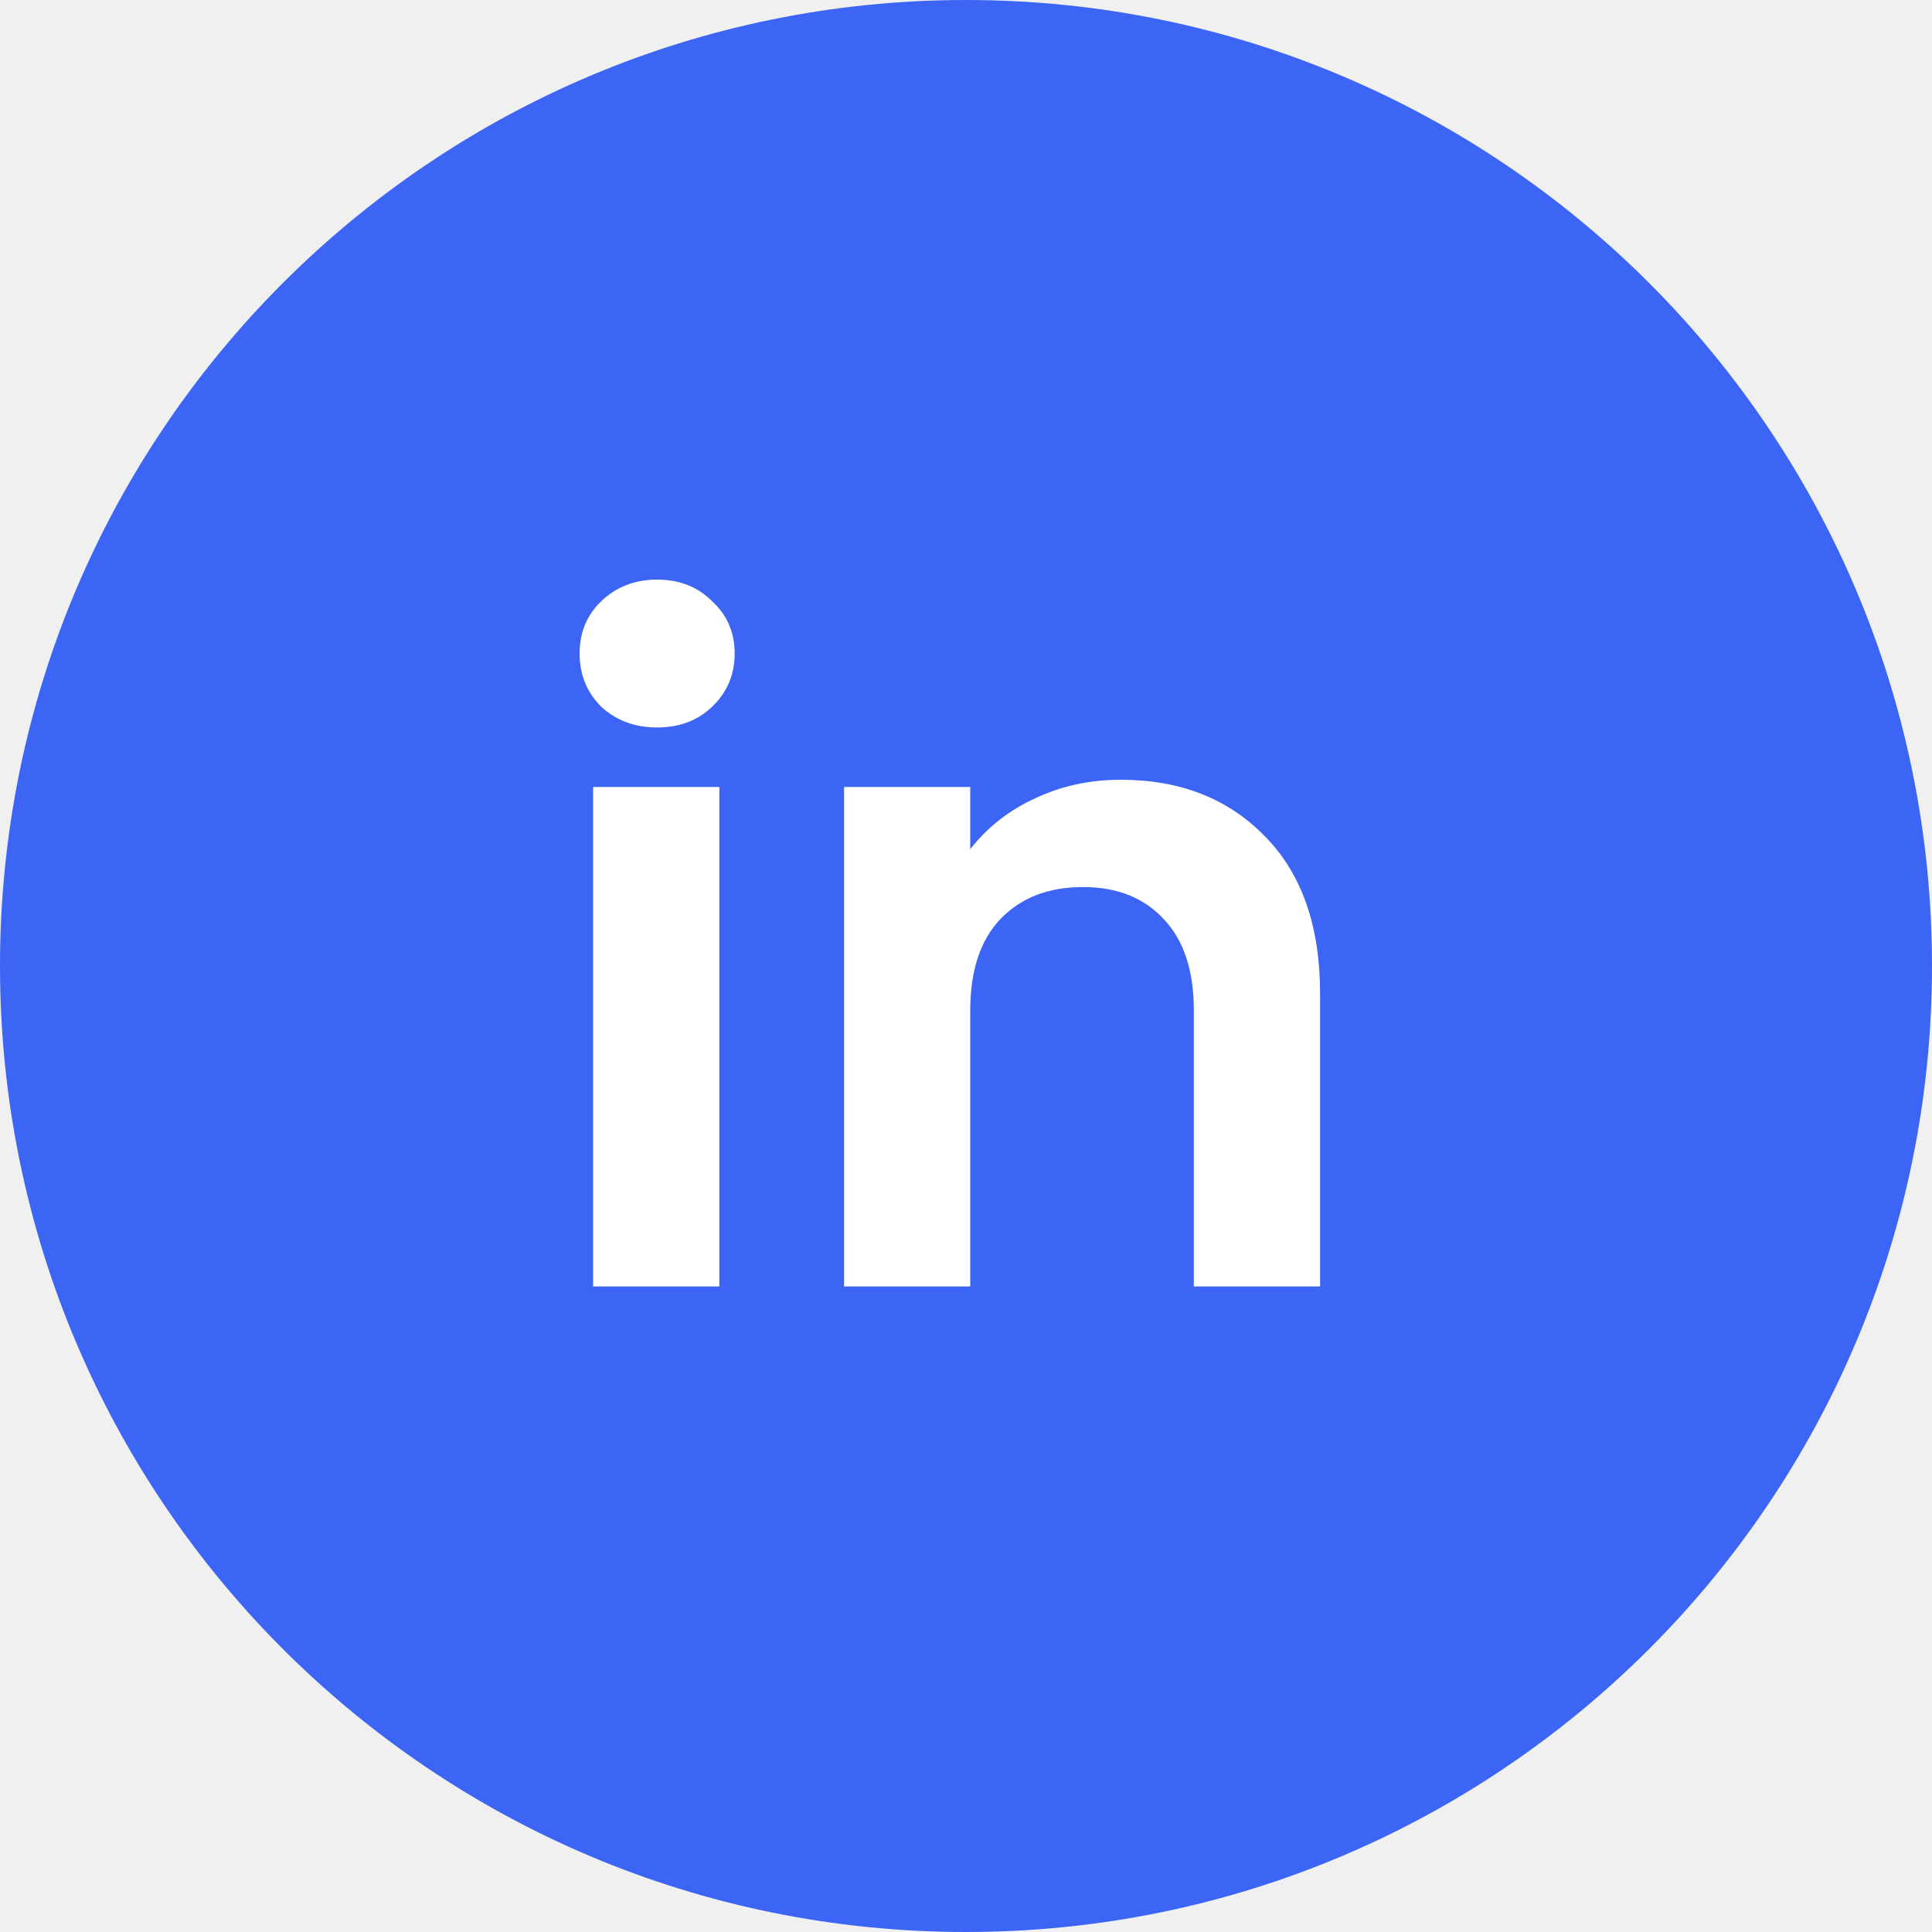
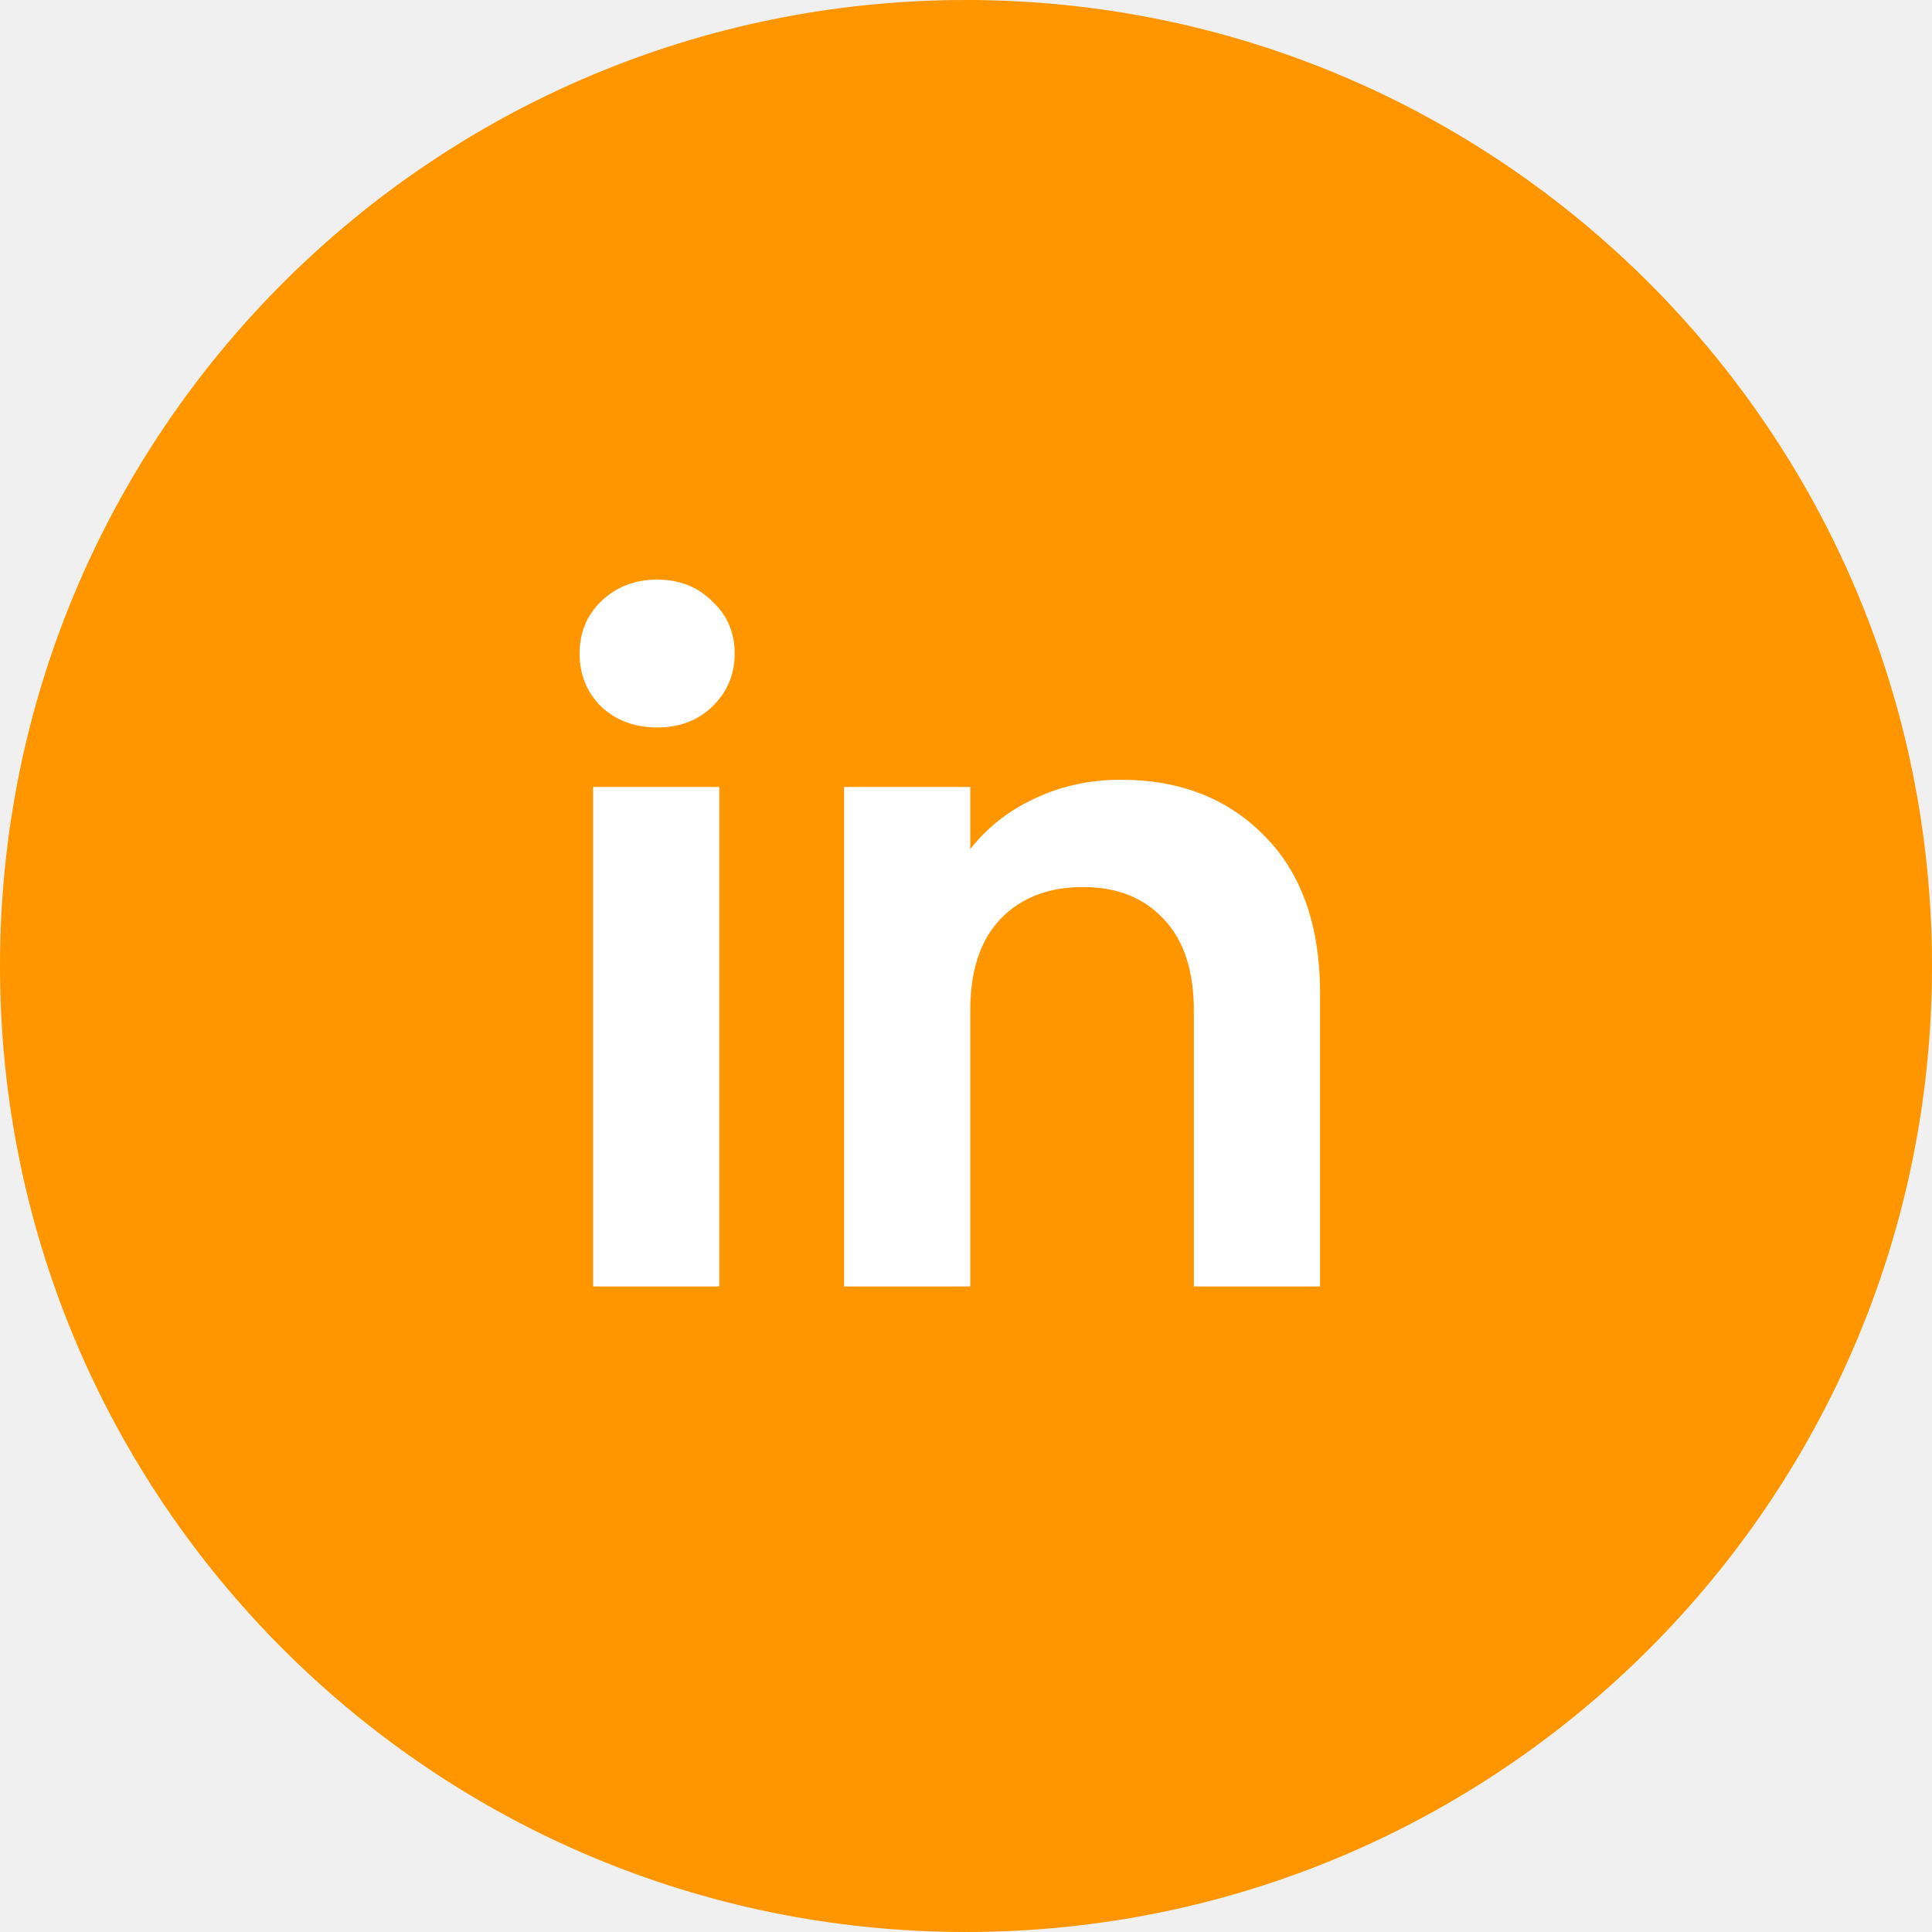
<svg xmlns="http://www.w3.org/2000/svg" width="30" height="30" viewBox="0 0 30 30" fill="none">
-   <circle cx="15" cy="15" r="15" fill="#3C65F5" />
+   <circle cx="15" cy="15" r="15" fill="#ff9600" />
  <path d="M10.204 11.296C9.859 11.296 9.569 11.189 9.336 10.974C9.112 10.75 9 10.475 9 10.148C9 9.821 9.112 9.551 9.336 9.336C9.569 9.112 9.859 9 10.204 9C10.549 9 10.834 9.112 11.058 9.336C11.291 9.551 11.408 9.821 11.408 10.148C11.408 10.475 11.291 10.75 11.058 10.974C10.834 11.189 10.549 11.296 10.204 11.296ZM11.17 12.22V19.976H9.21V12.22H11.17Z" fill="white" />
  <path d="M17.404 12.108C18.328 12.108 19.075 12.402 19.645 12.99C20.214 13.569 20.498 14.381 20.498 15.426V19.976H18.538V15.692C18.538 15.076 18.384 14.605 18.076 14.278C17.768 13.942 17.349 13.774 16.817 13.774C16.275 13.774 15.846 13.942 15.528 14.278C15.22 14.605 15.066 15.076 15.066 15.692V19.976H13.107V12.22H15.066V13.186C15.328 12.85 15.659 12.589 16.061 12.402C16.471 12.206 16.919 12.108 17.404 12.108Z" fill="white" />
</svg>
